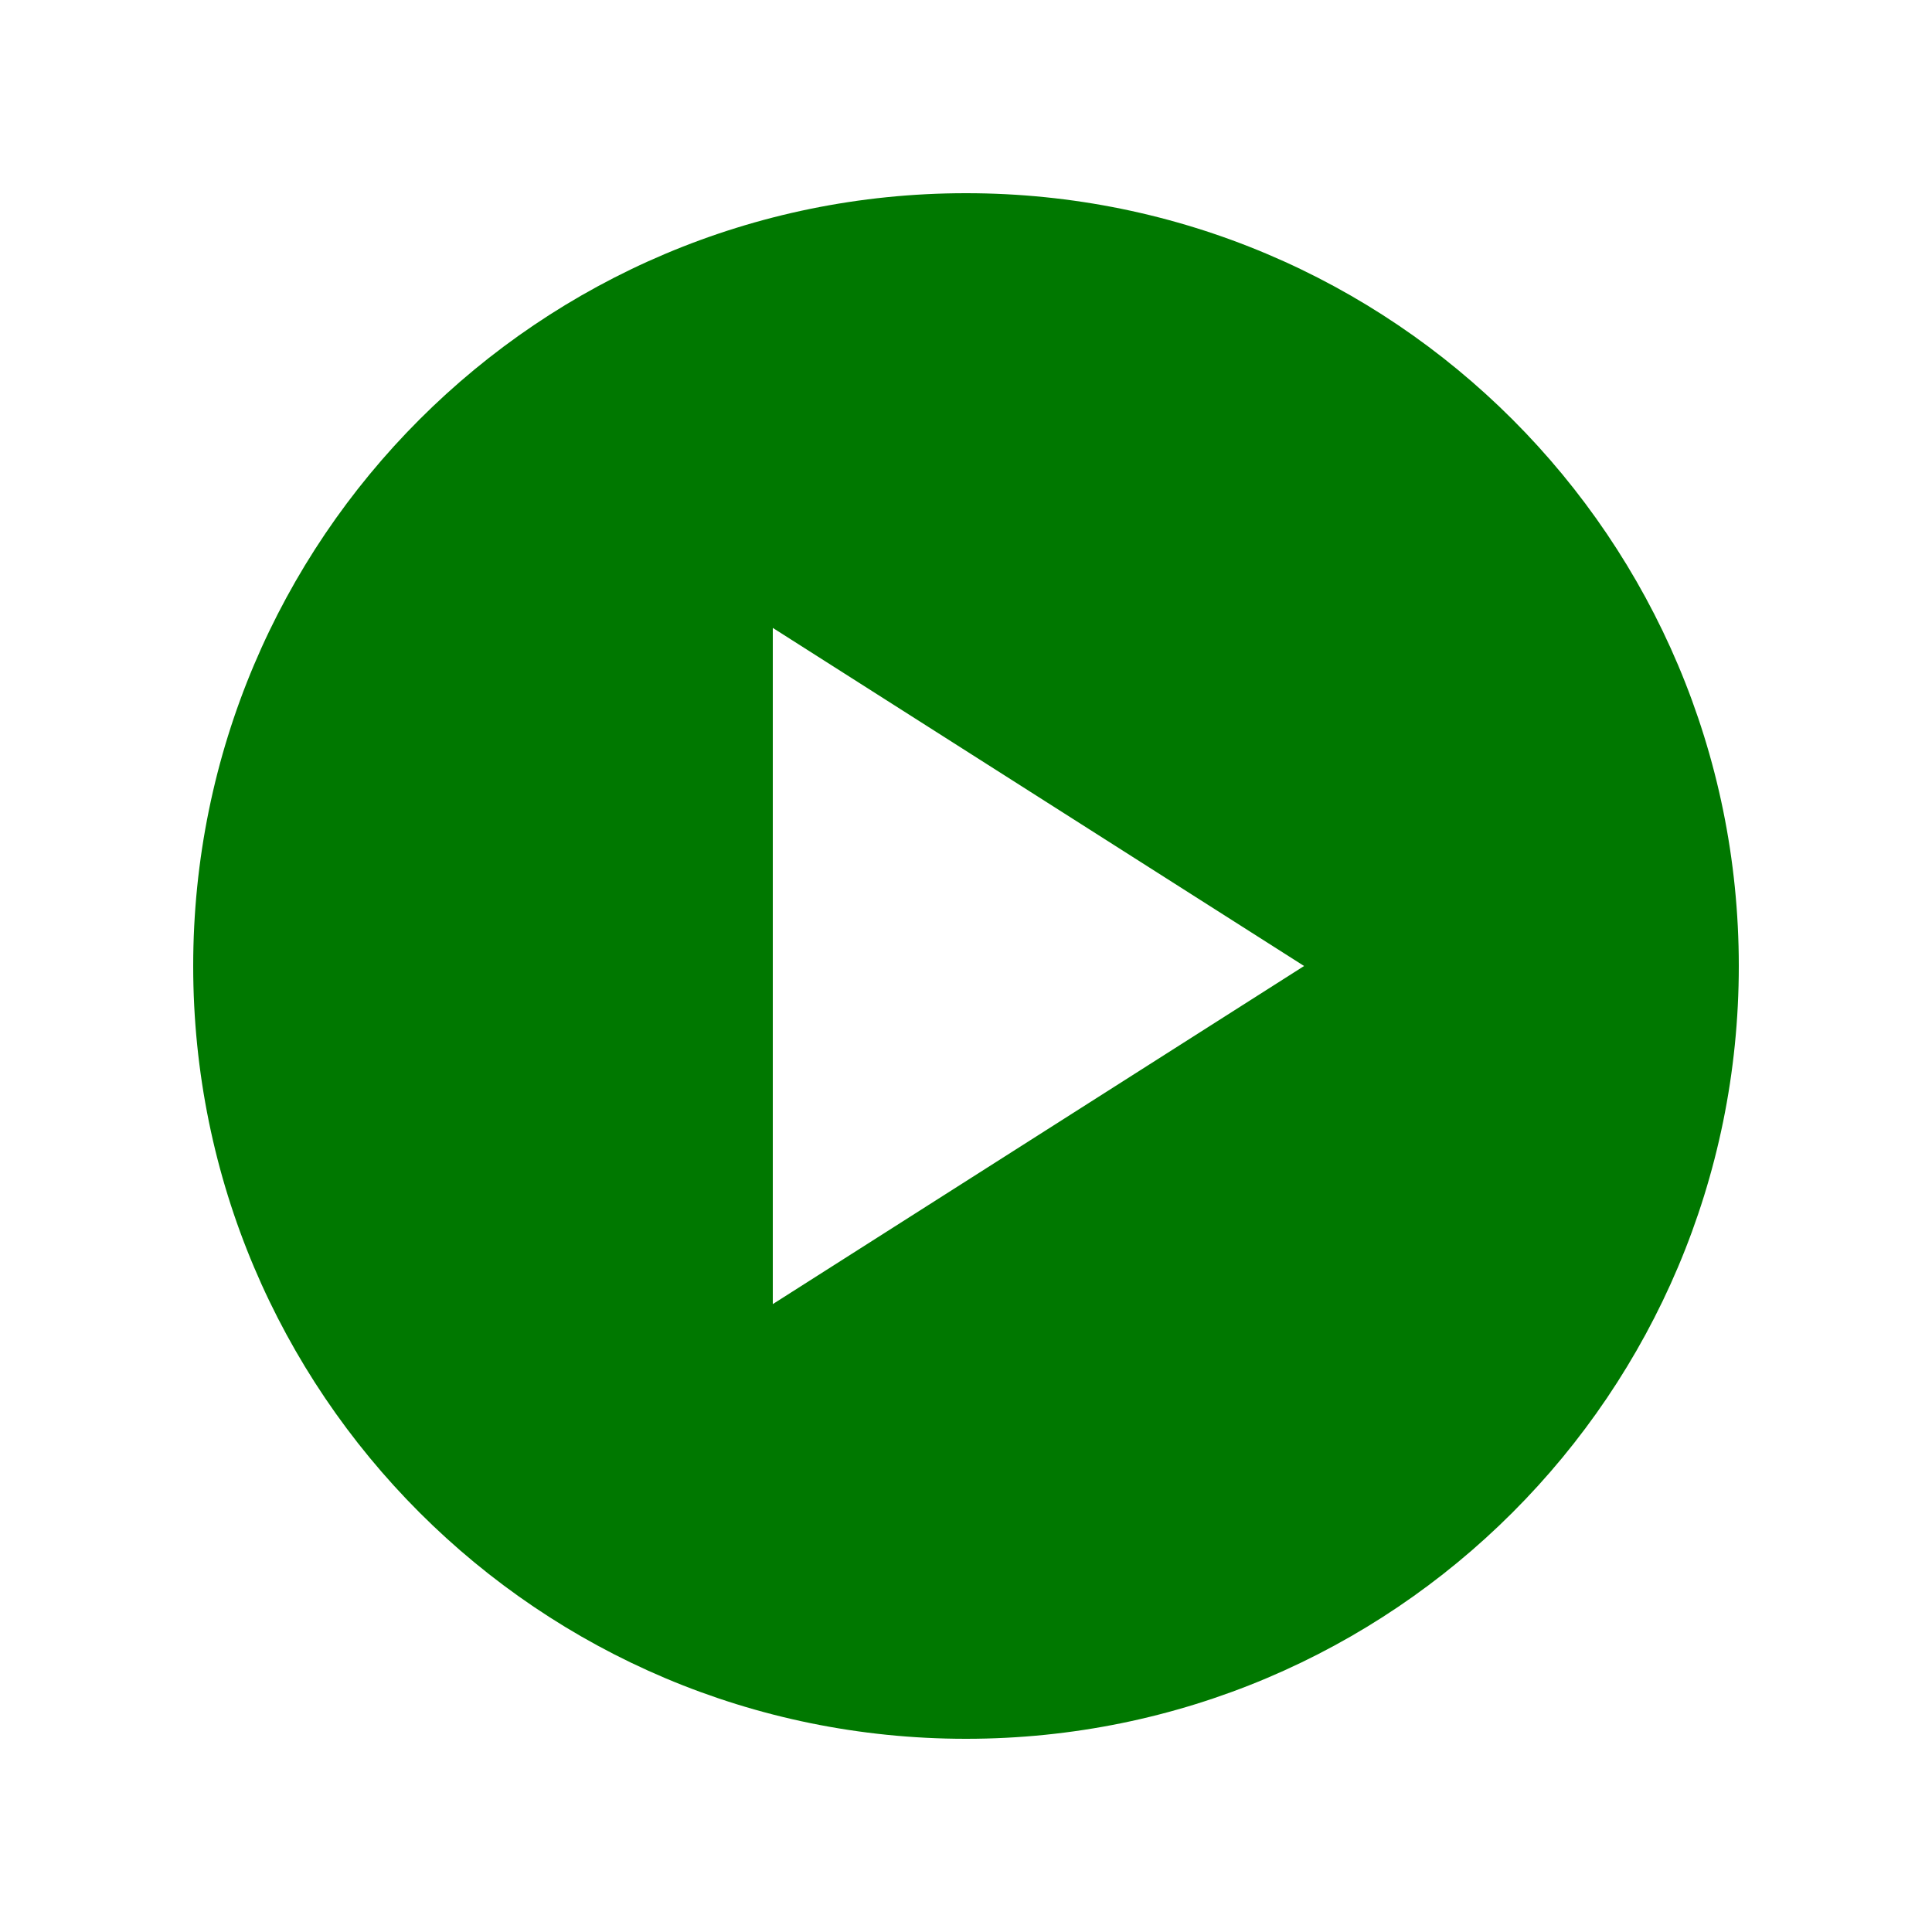
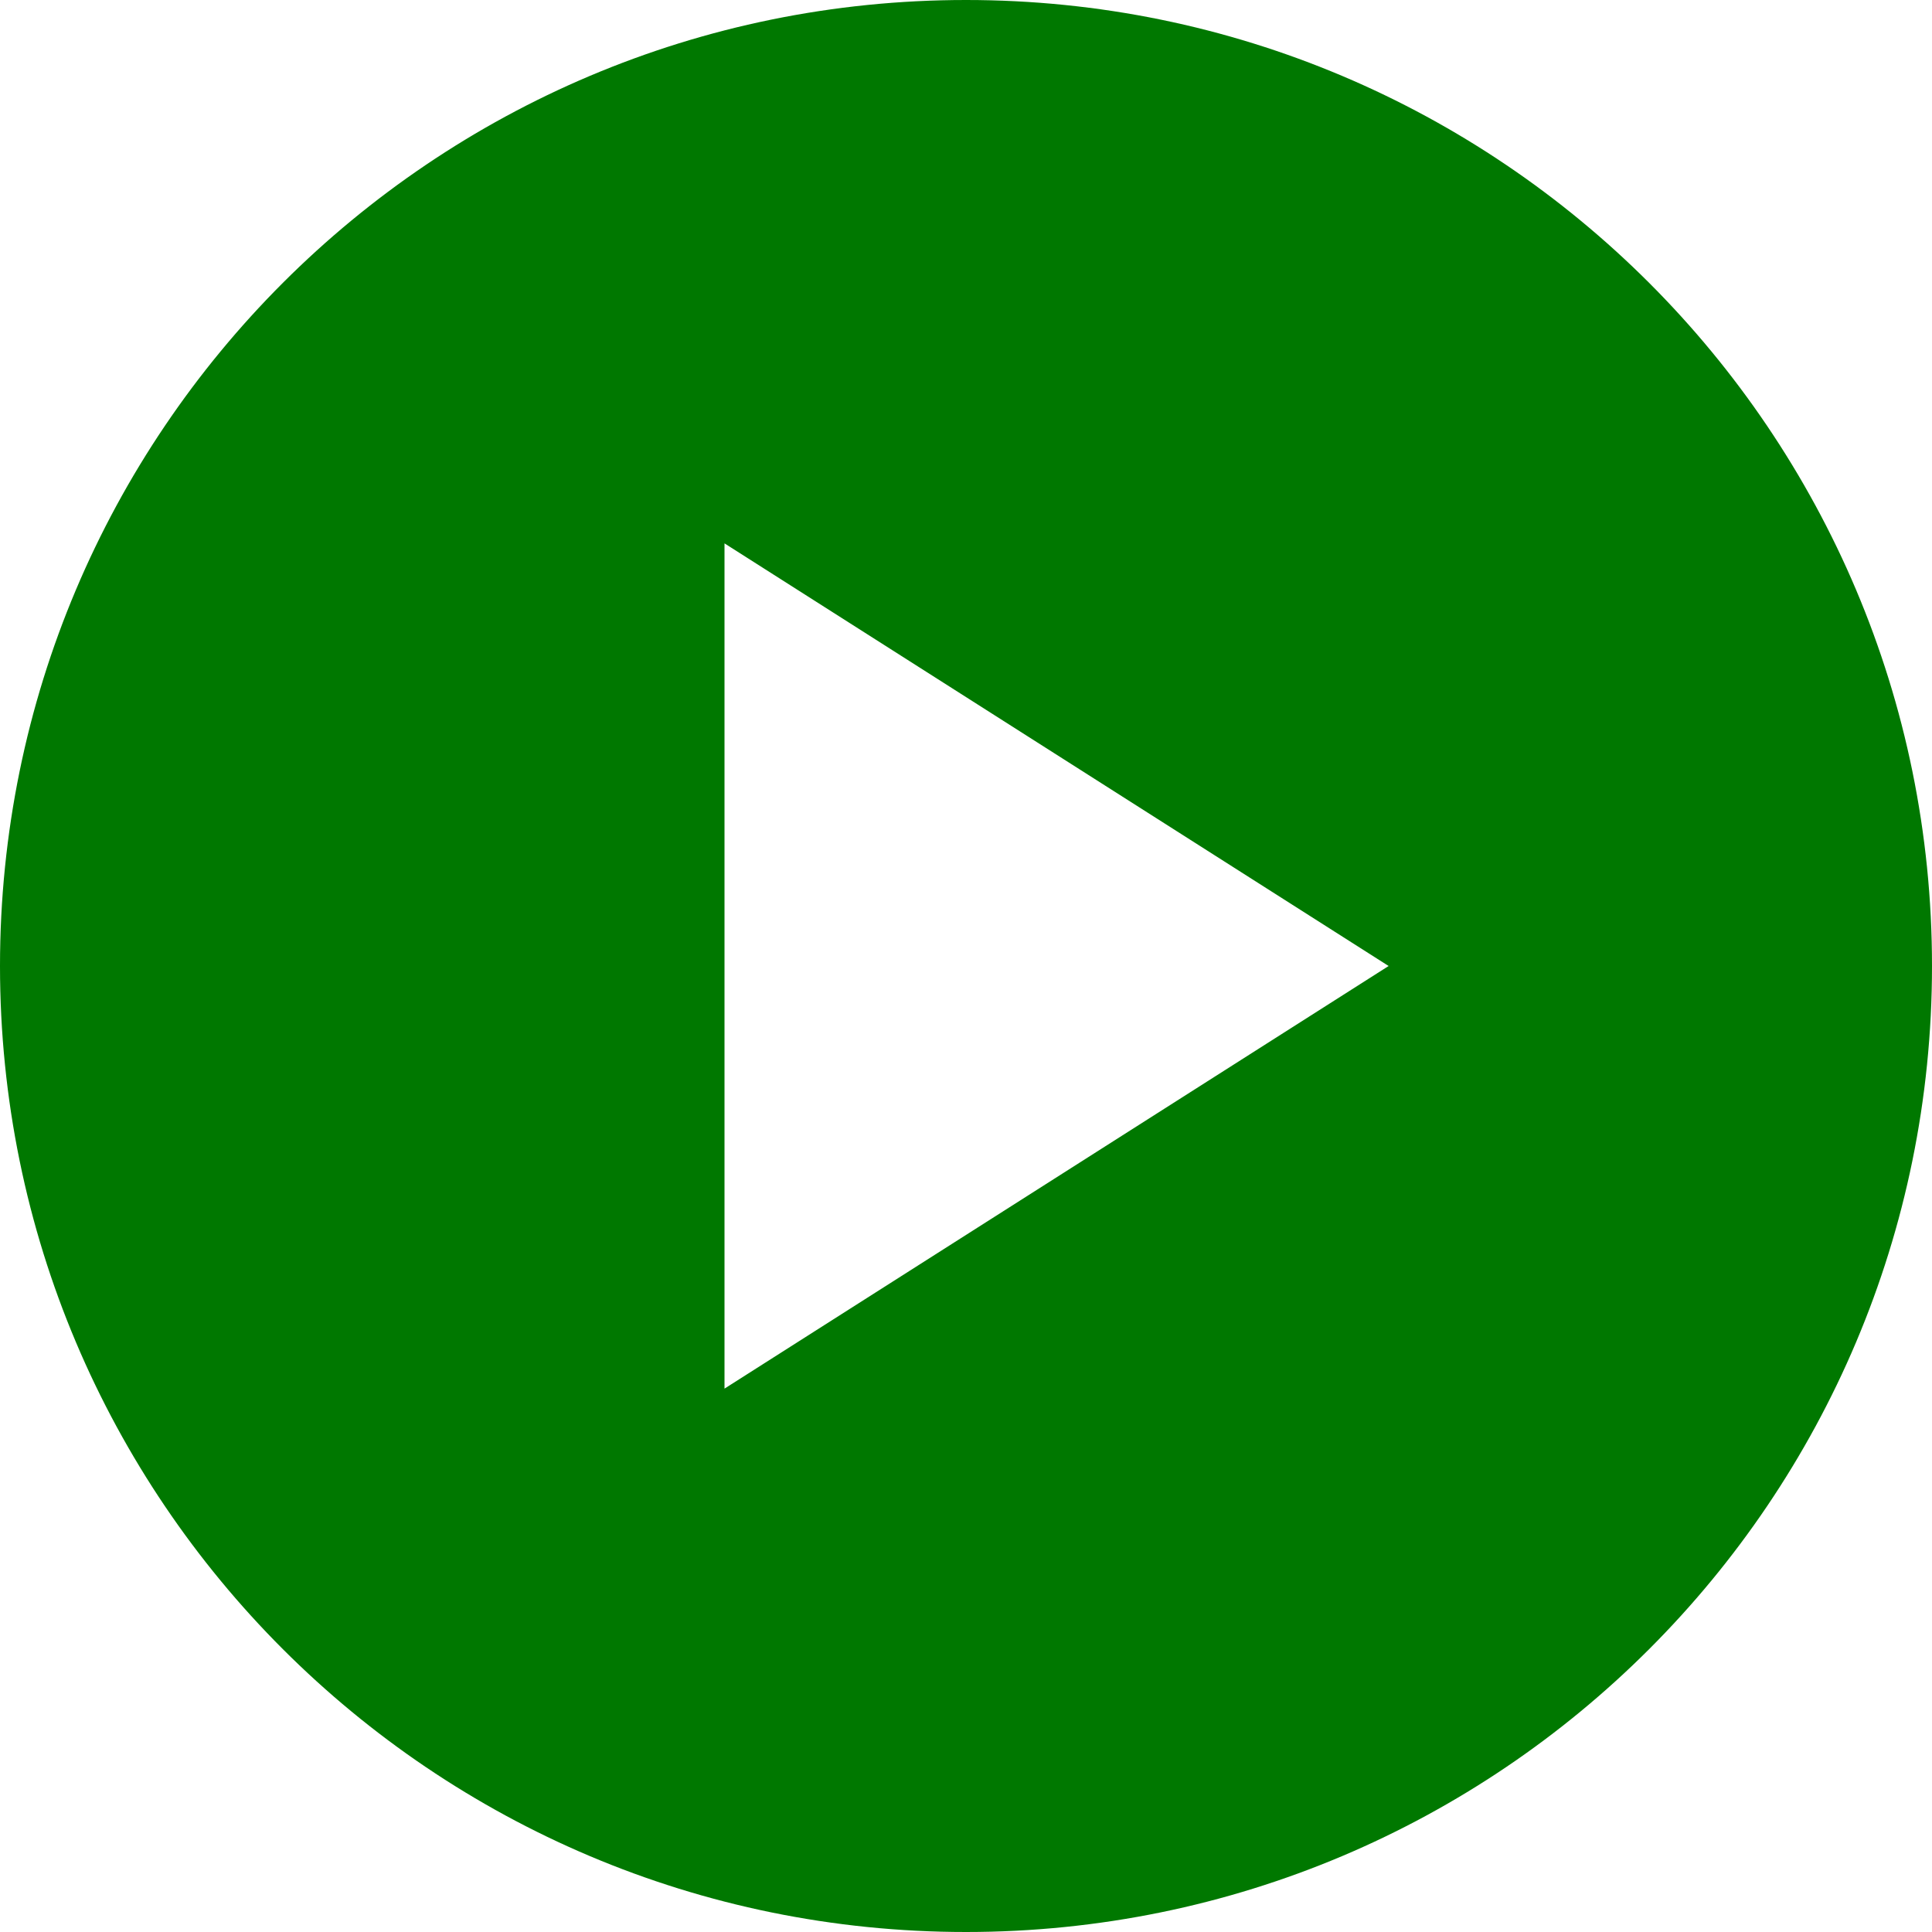
- <svg xmlns="http://www.w3.org/2000/svg" enable-background="new 0 0 20 20" height="48px" viewBox="0 0 20 20" width="48px" fill="#007800">
-   <g>
-     <rect fill="none" height="20" width="20" />
-   </g>
-   <g>
-     <path d="M10,2c-4.42,0-8,3.58-8,8s3.58,8,8,8s8-3.58,8-8S14.42,2,10,2z M8,13.5v-7l5.5,3.5L8,13.5z" />
-   </g>
+ <svg xmlns="http://www.w3.org/2000/svg" enable-background="new 0 0 20 20" height="48px" viewBox="2 2 16 16" width="48px" fill="#007800">
+   <path d="M10,2c-4.42,0-8,3.58-8,8s3.58,8,8,8s8-3.58,8-8S14.42,2,10,2z M8,13.5v-7l5.5,3.5L8,13.5z" />
</svg>
